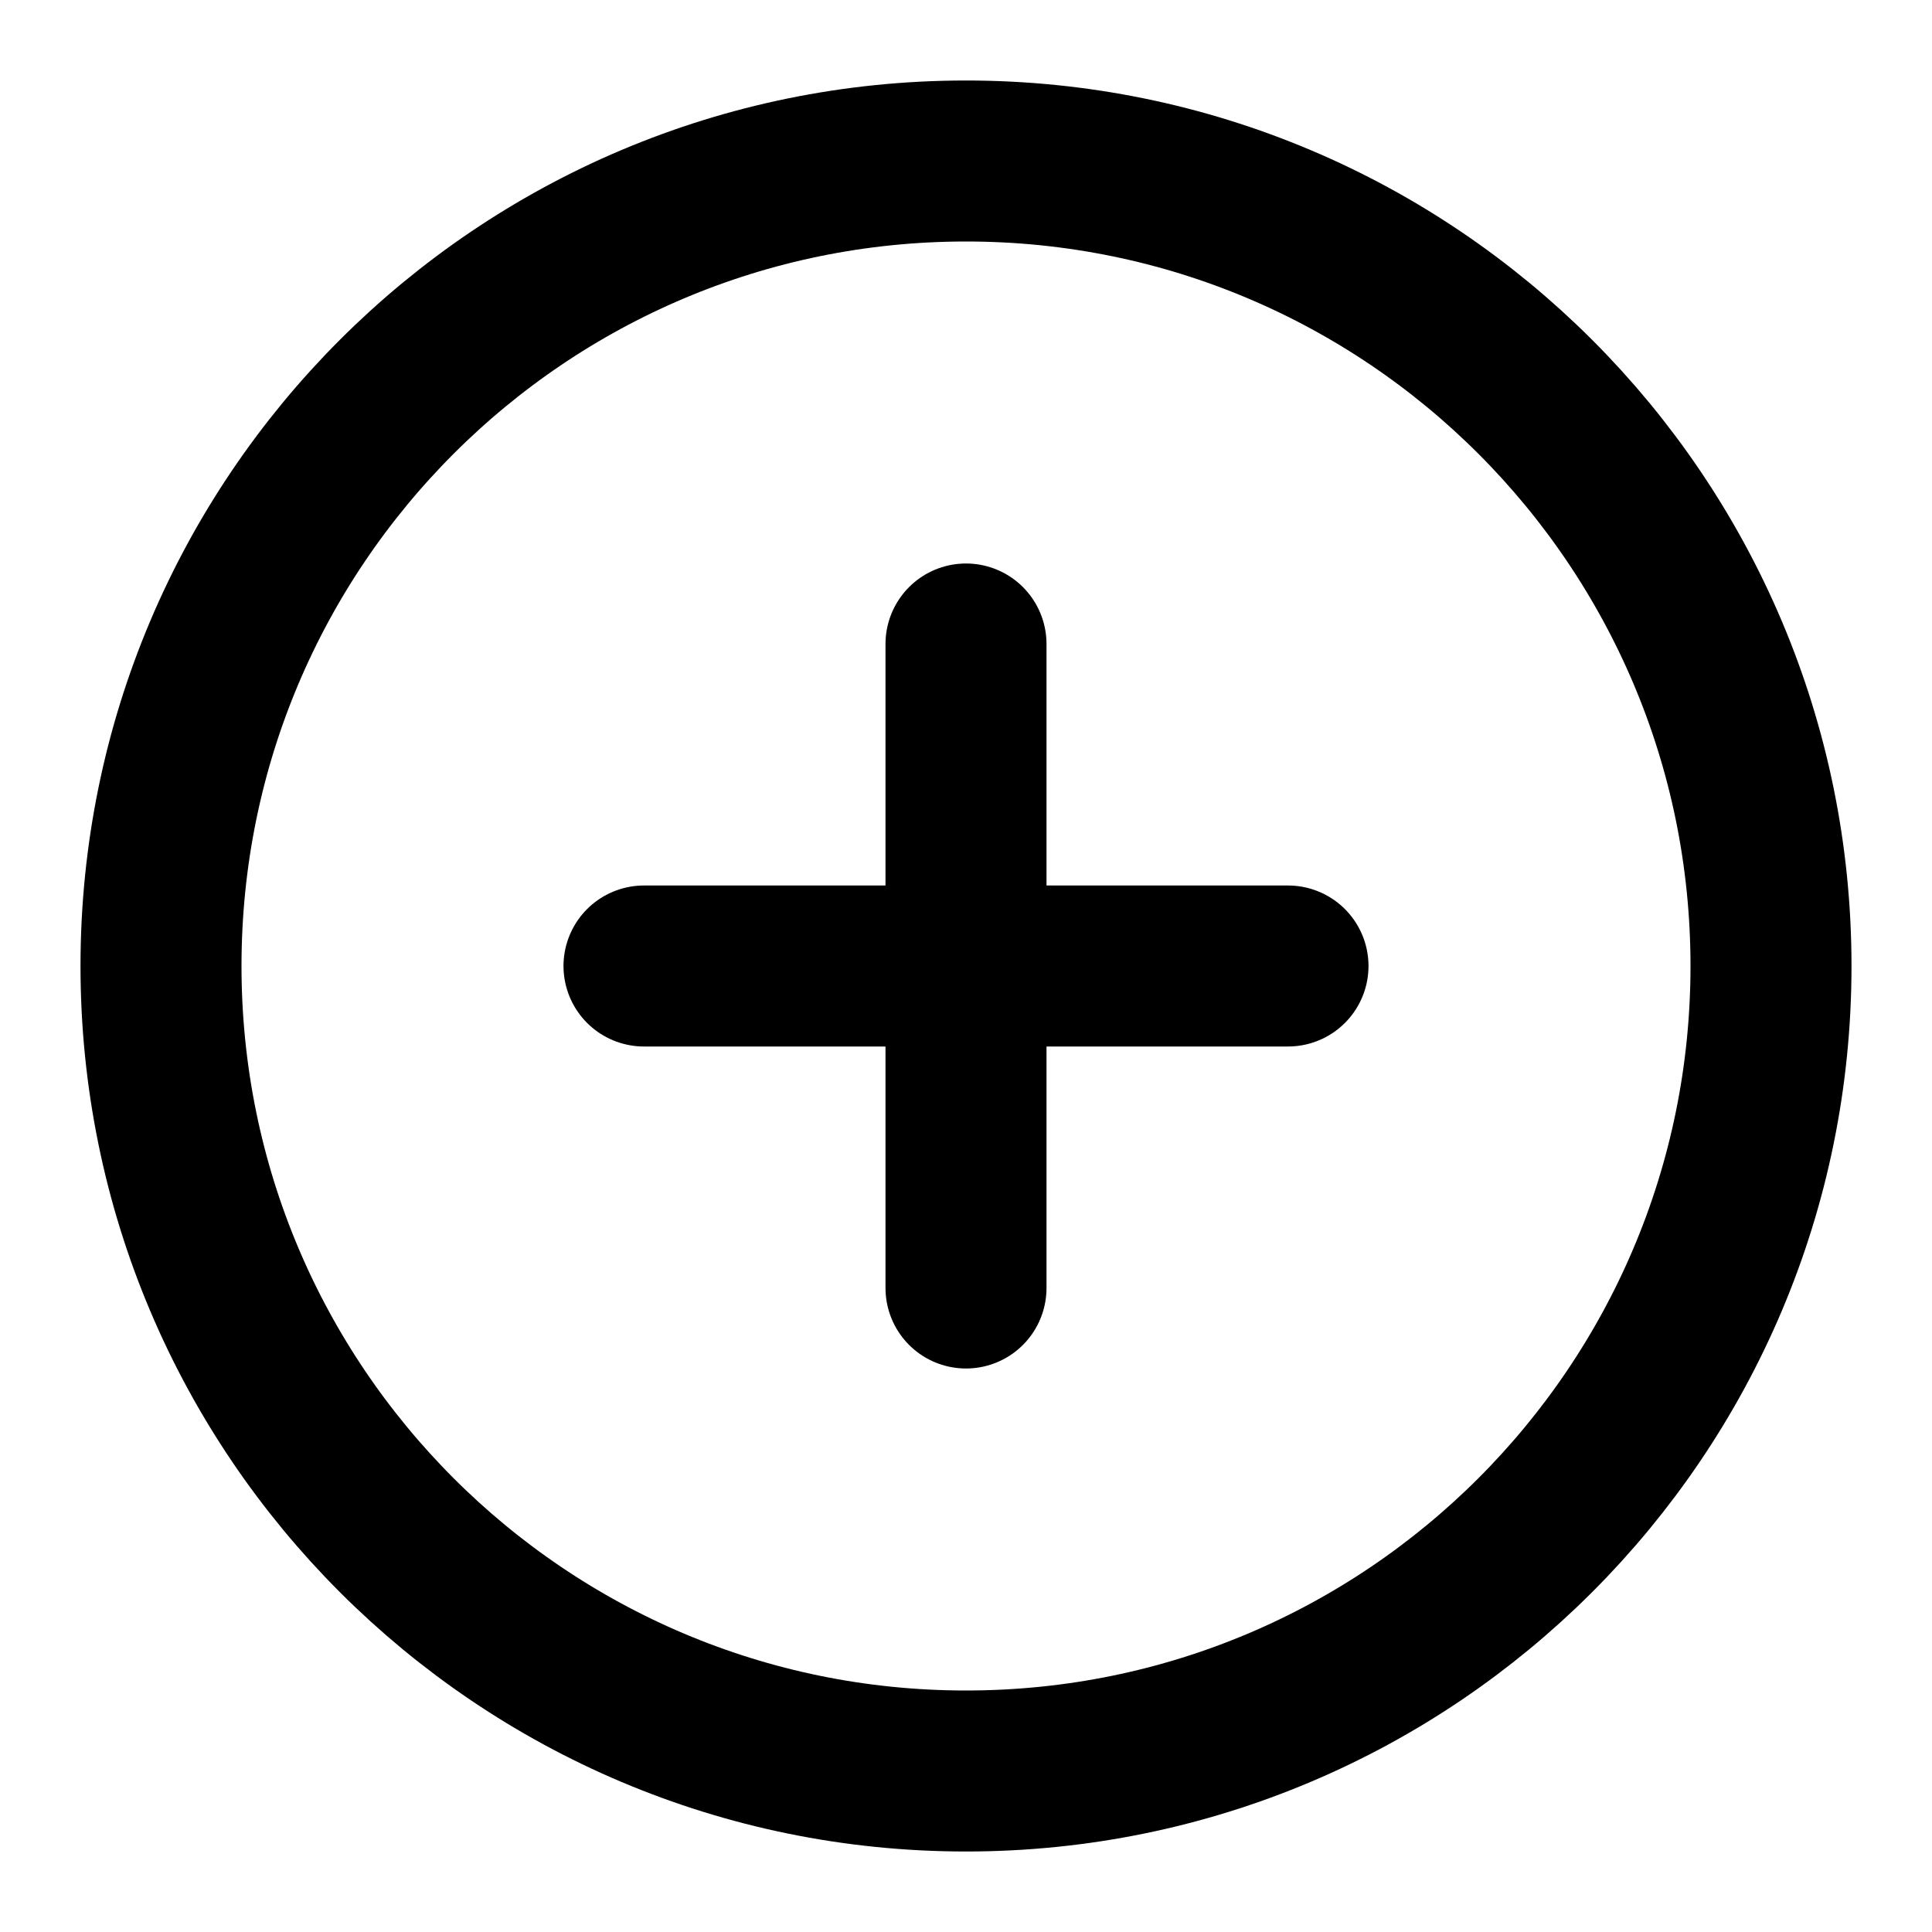
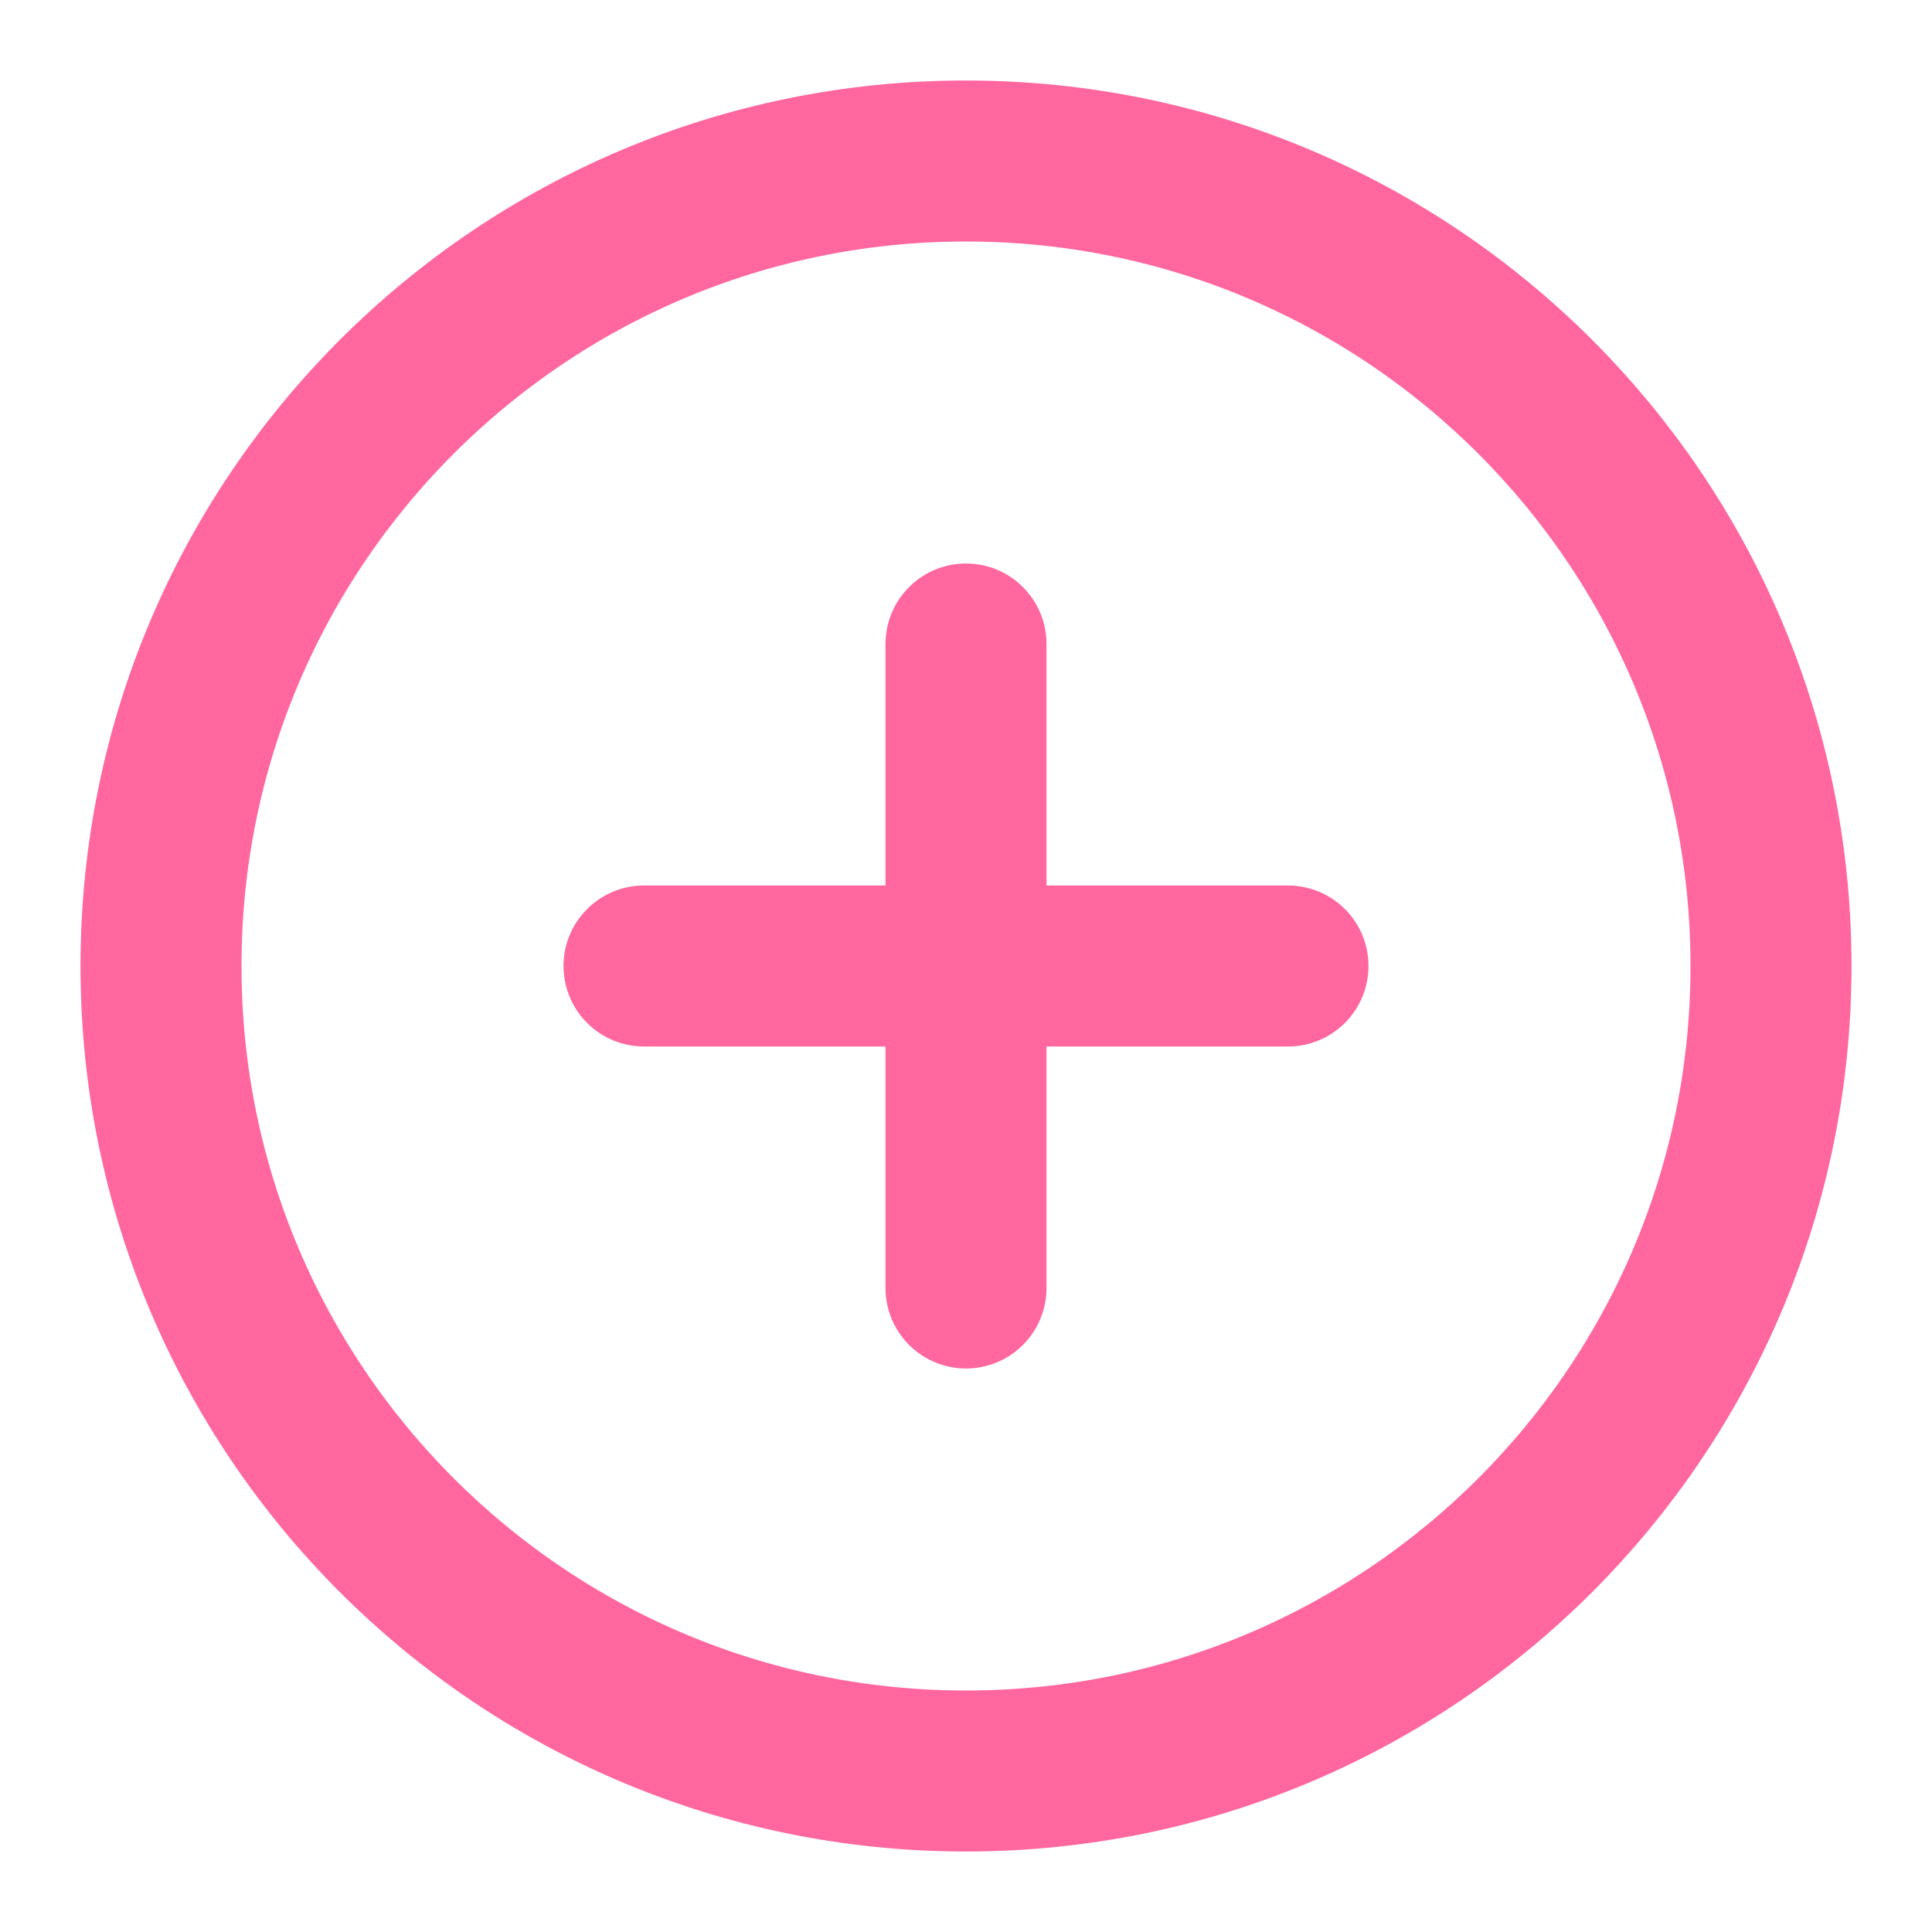
<svg xmlns="http://www.w3.org/2000/svg" width="24" height="24" viewBox="0 0 24 24" fill="none">
-   <path d="M12 22C17.523 22 22 17.523 22 12C22 6.477 17.523 2 12 2C6.477 2 2 6.477 2 12C2 17.523 6.477 22 12 22Z" stroke="black" stroke-width="2" stroke-linecap="round" stroke-linejoin="round" />
-   <path d="M12 8V16" stroke="black" stroke-width="2" stroke-linecap="round" stroke-linejoin="round" />
-   <path d="M8 12H16" stroke="black" stroke-width="2" stroke-linecap="round" stroke-linejoin="round" />
+   <path d="M12 22C17.523 22 22 17.523 22 12C22 6.477 17.523 2 12 2C6.477 2 2 6.477 2 12C2 17.523 6.477 22 12 22Z" stroke="#ff679e" stroke-width="2" stroke-linecap="round" stroke-linejoin="round" />
+   <path d="M12 8V16" stroke="#ff679e" stroke-width="2" stroke-linecap="round" stroke-linejoin="round" />
+   <path d="M8 12H16" stroke="#ff679e" stroke-width="2" stroke-linecap="round" stroke-linejoin="round" />
</svg>
